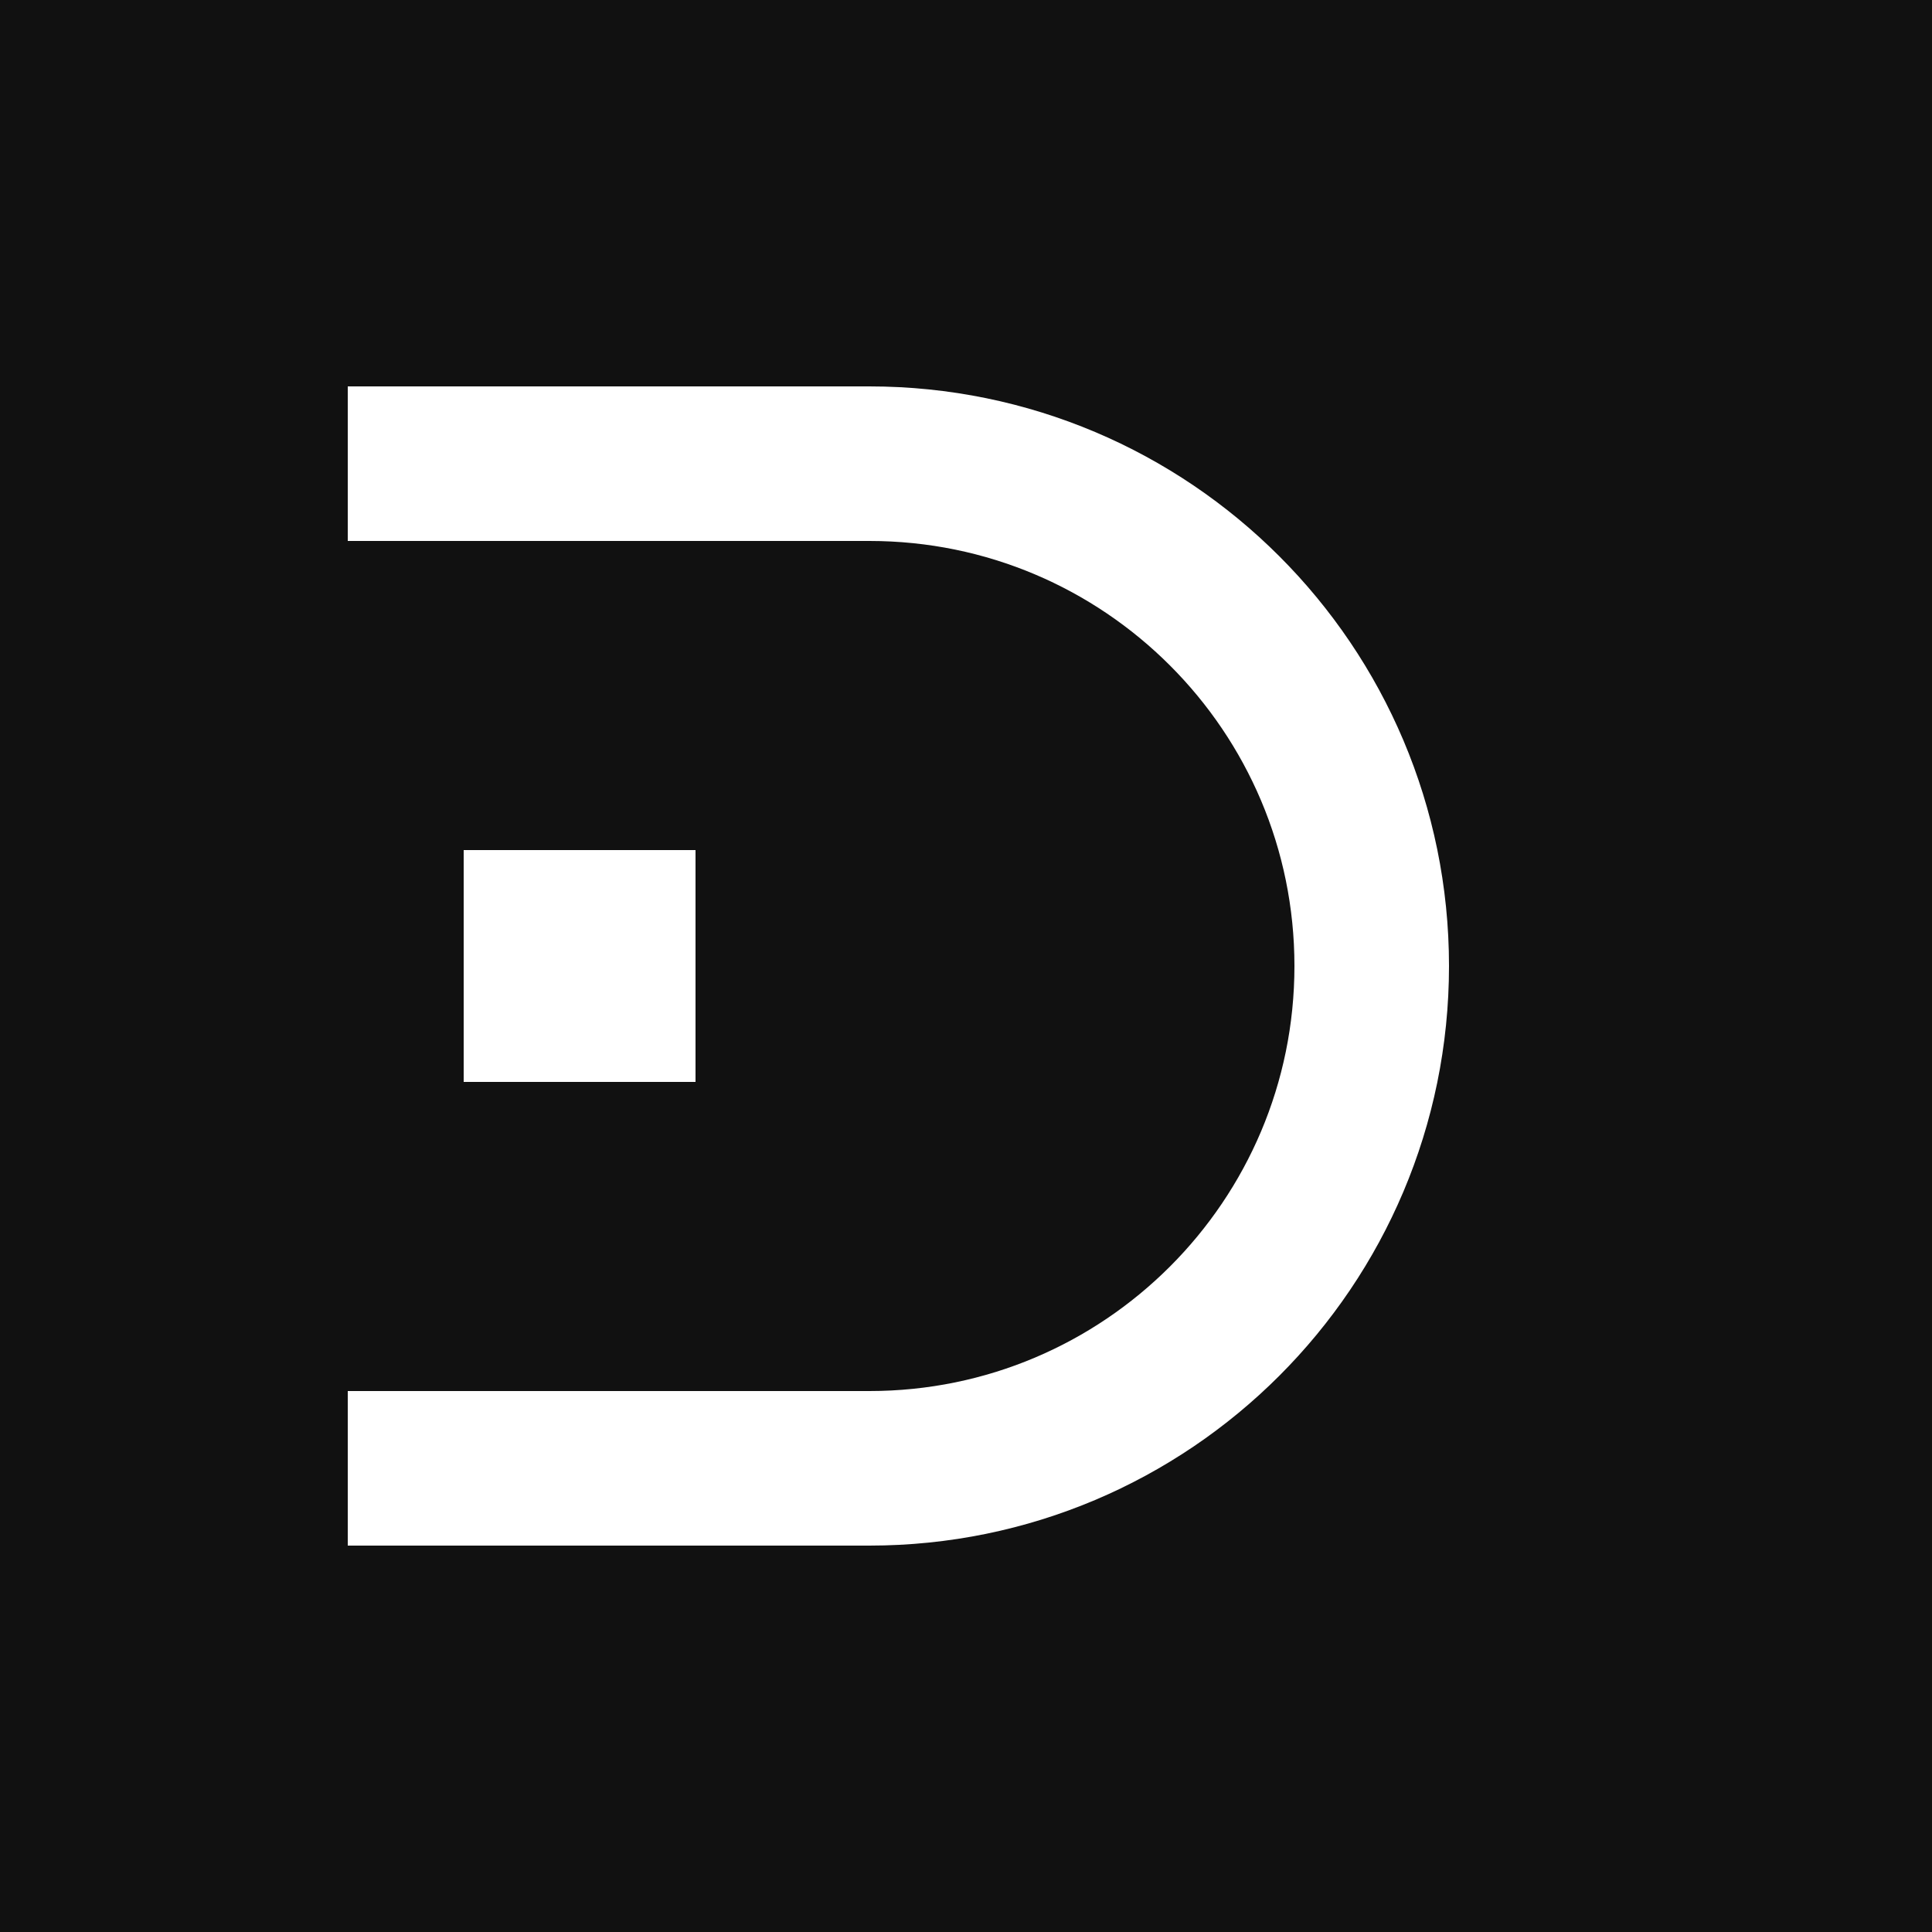
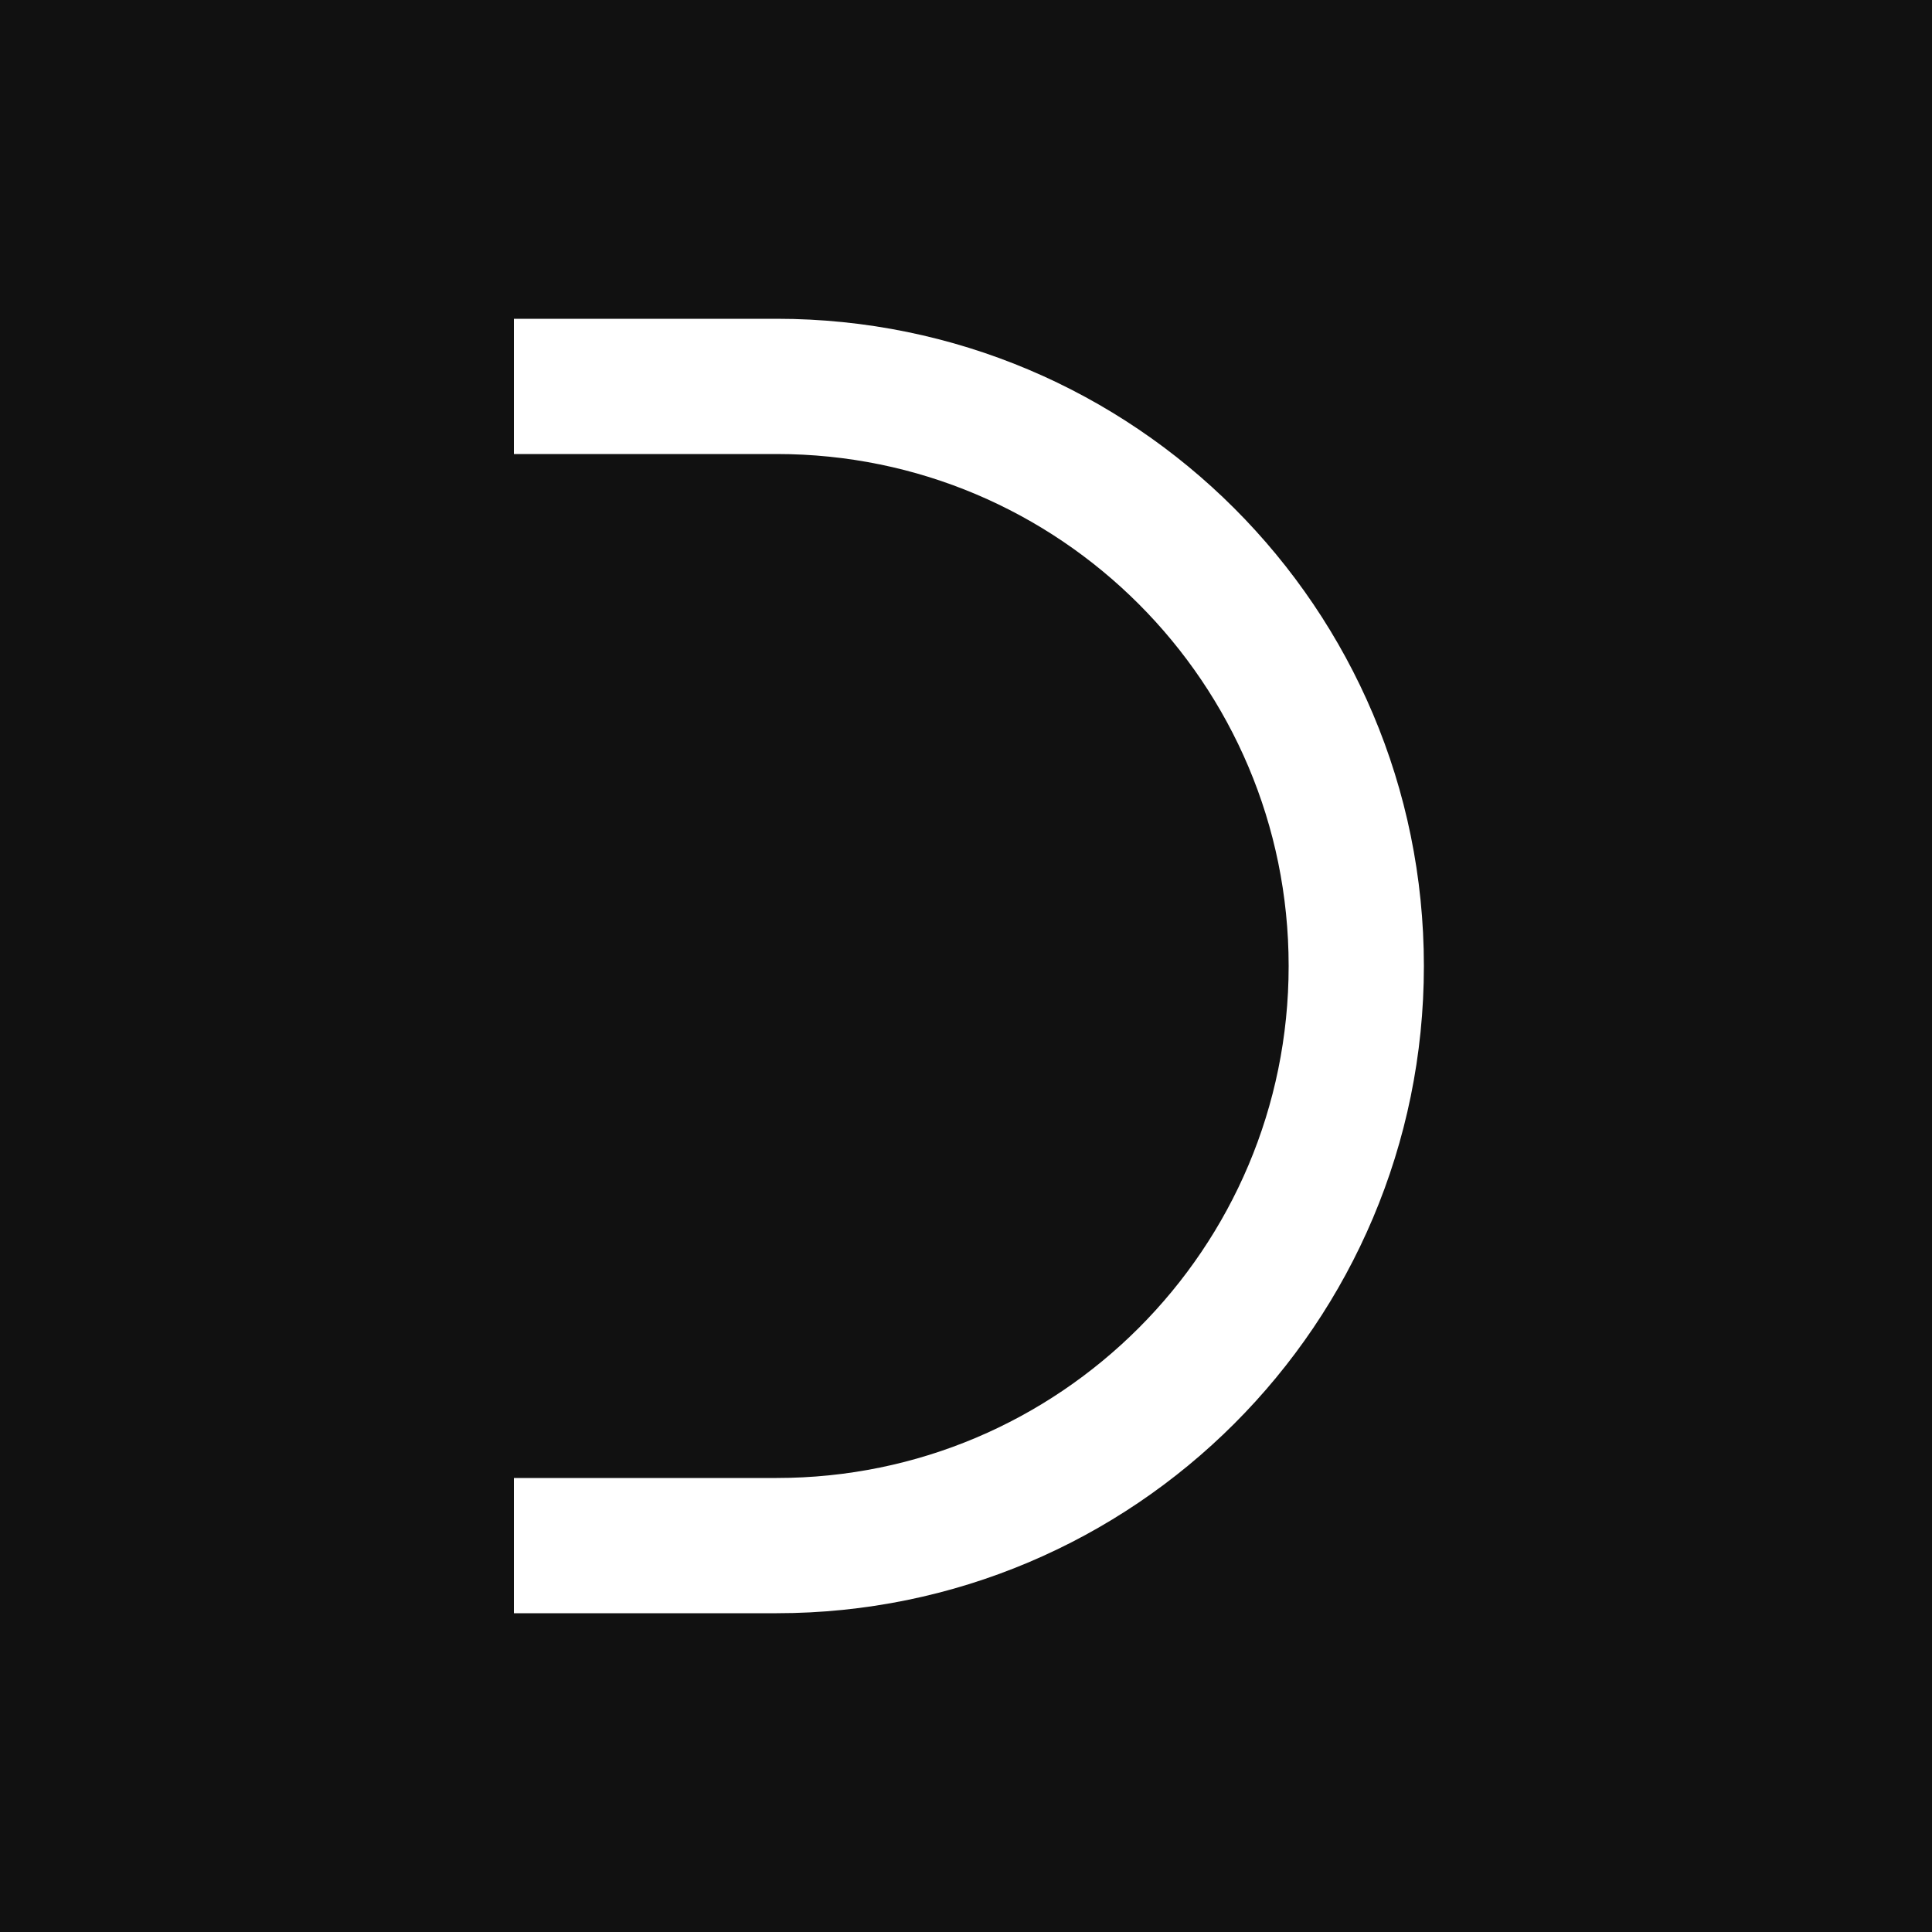
<svg xmlns="http://www.w3.org/2000/svg" viewBox="0 0 100 100">
  <rect width="100" height="100" fill="#111111" />
-   <path d="M18,24.0 H45 A26.0,26.0 0 0 1 45,76.0 H18" fill="none" stroke="#FFFFFF" stroke-width="8" />
-   <rect x="24.0" y="44.0" width="12.0" height="12.0" fill="#FFFFFF" />
+   <path d="M26.6,20.0 H40.2 A30.0,30.0 0 0 1 40.2,80.0 H26.6" fill="none" stroke="#FFFFFF" stroke-width="7" />
</svg>
